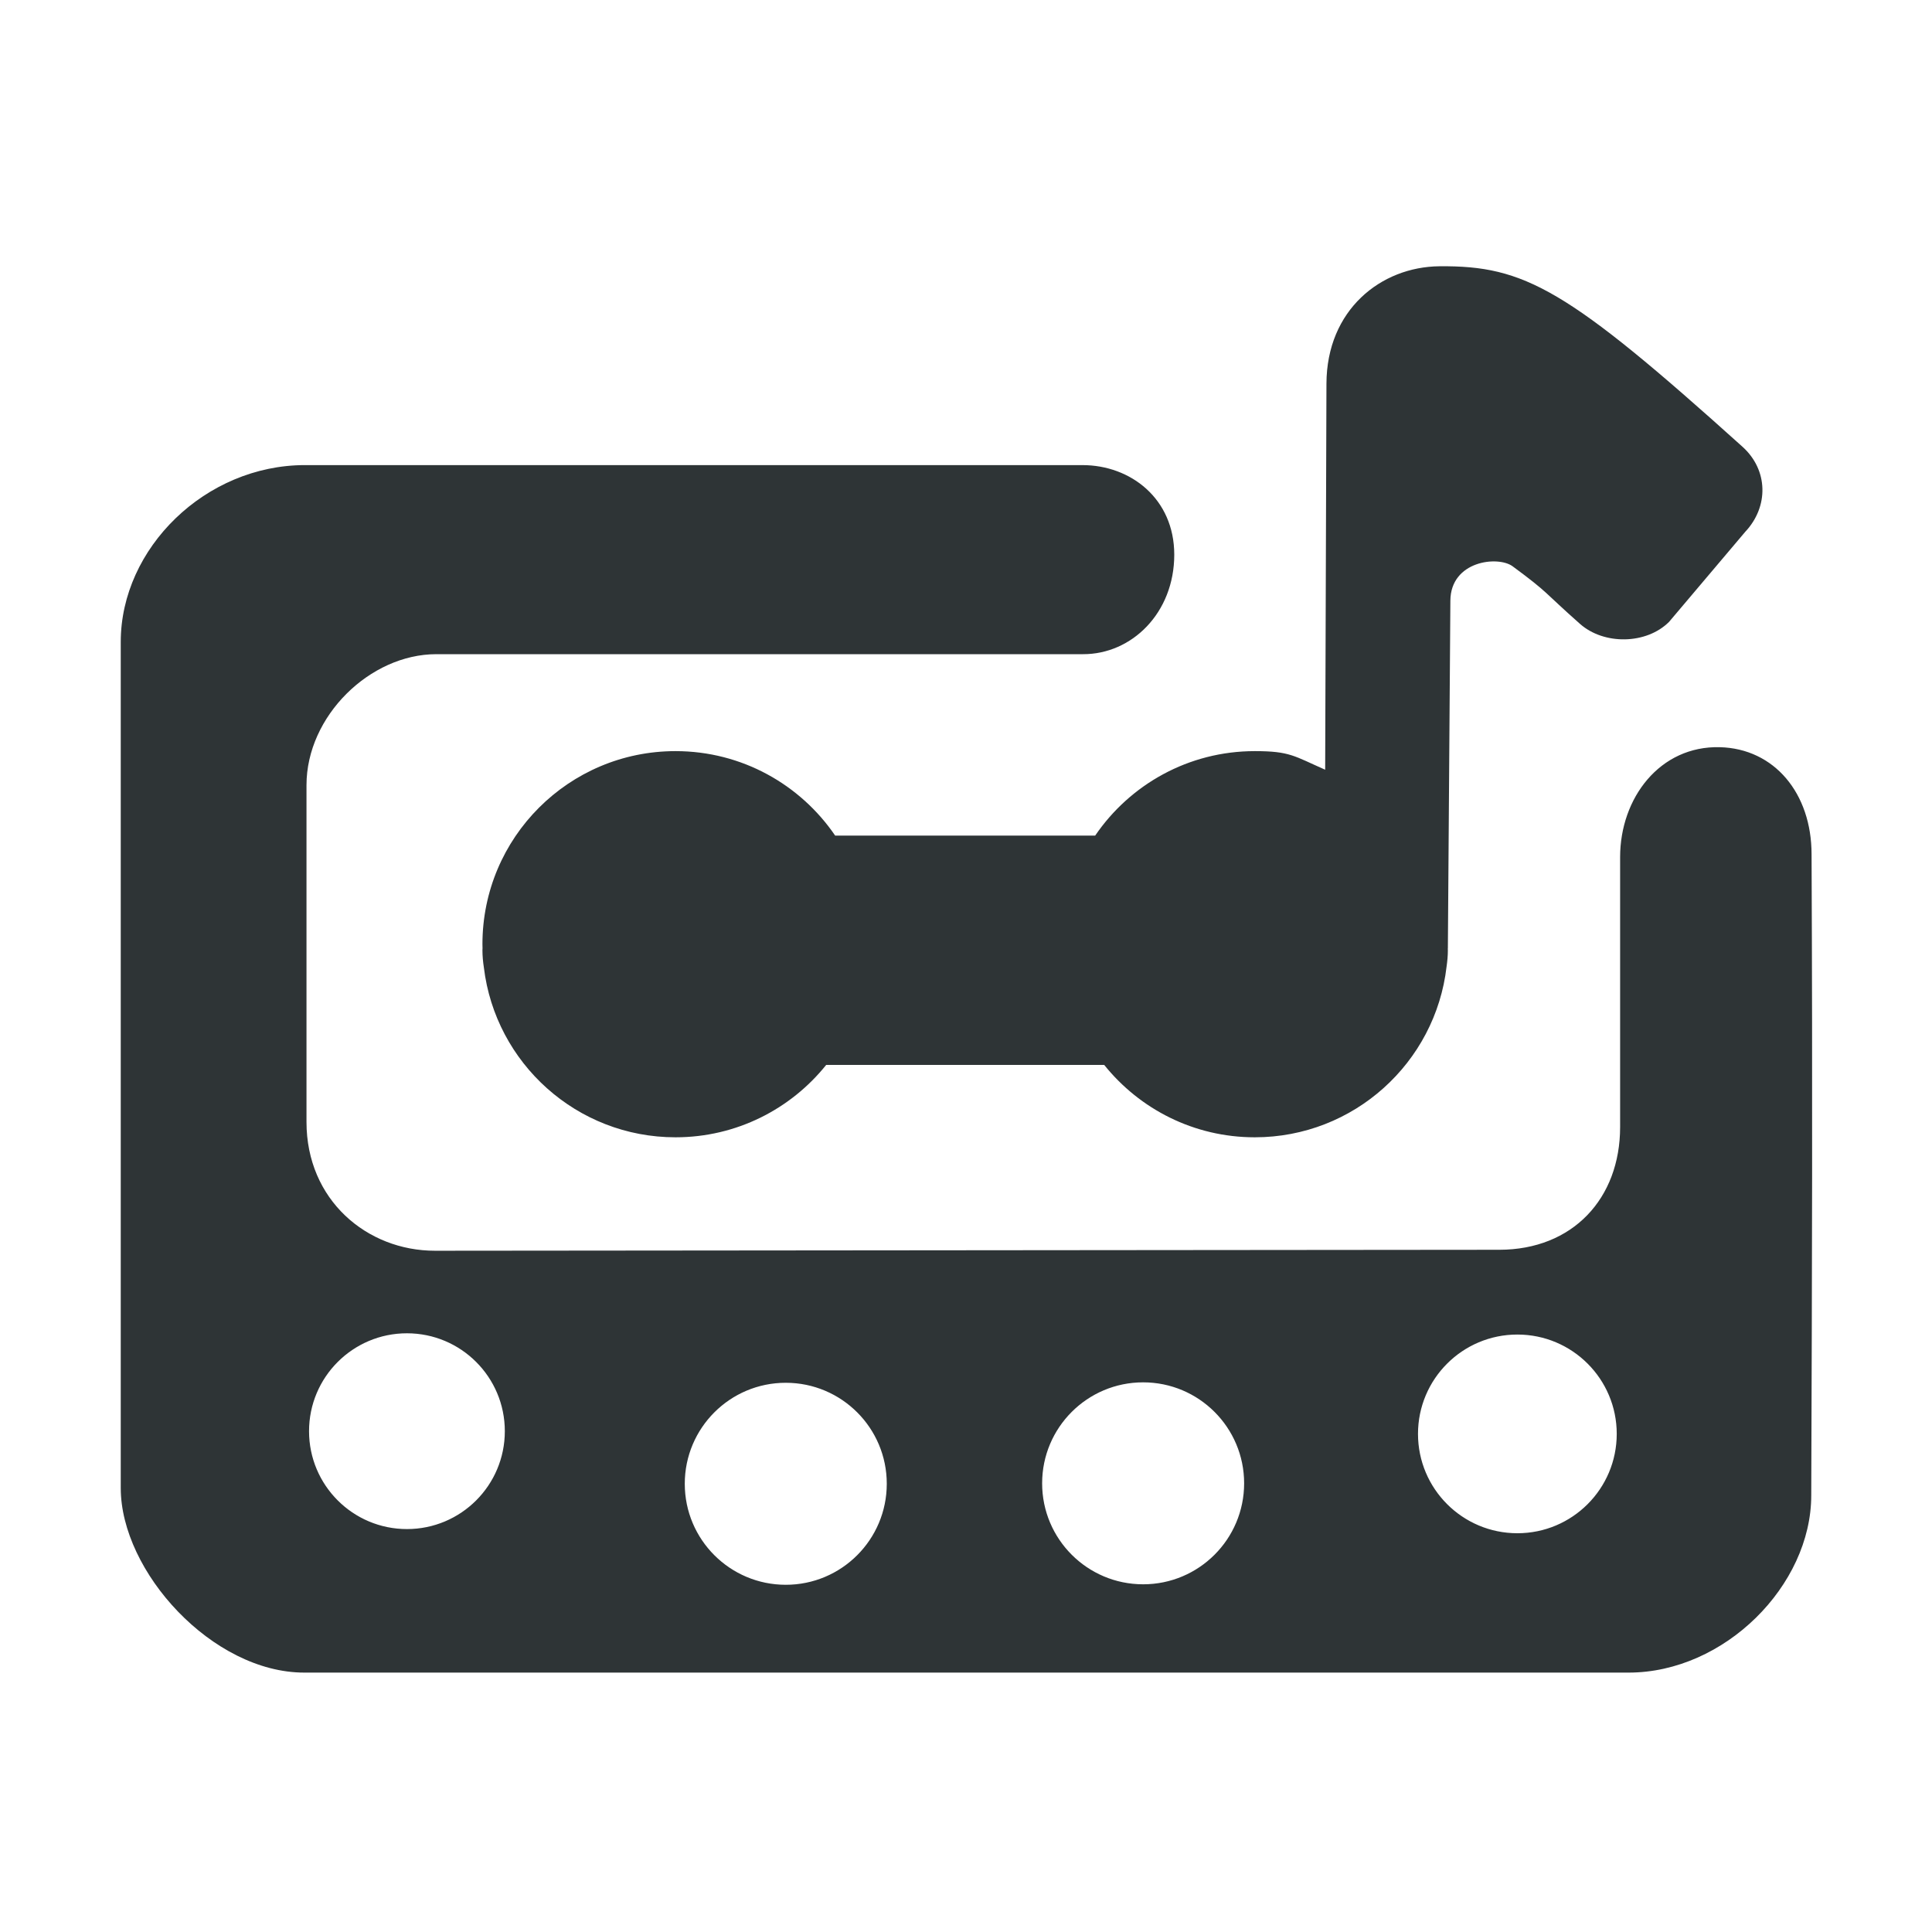
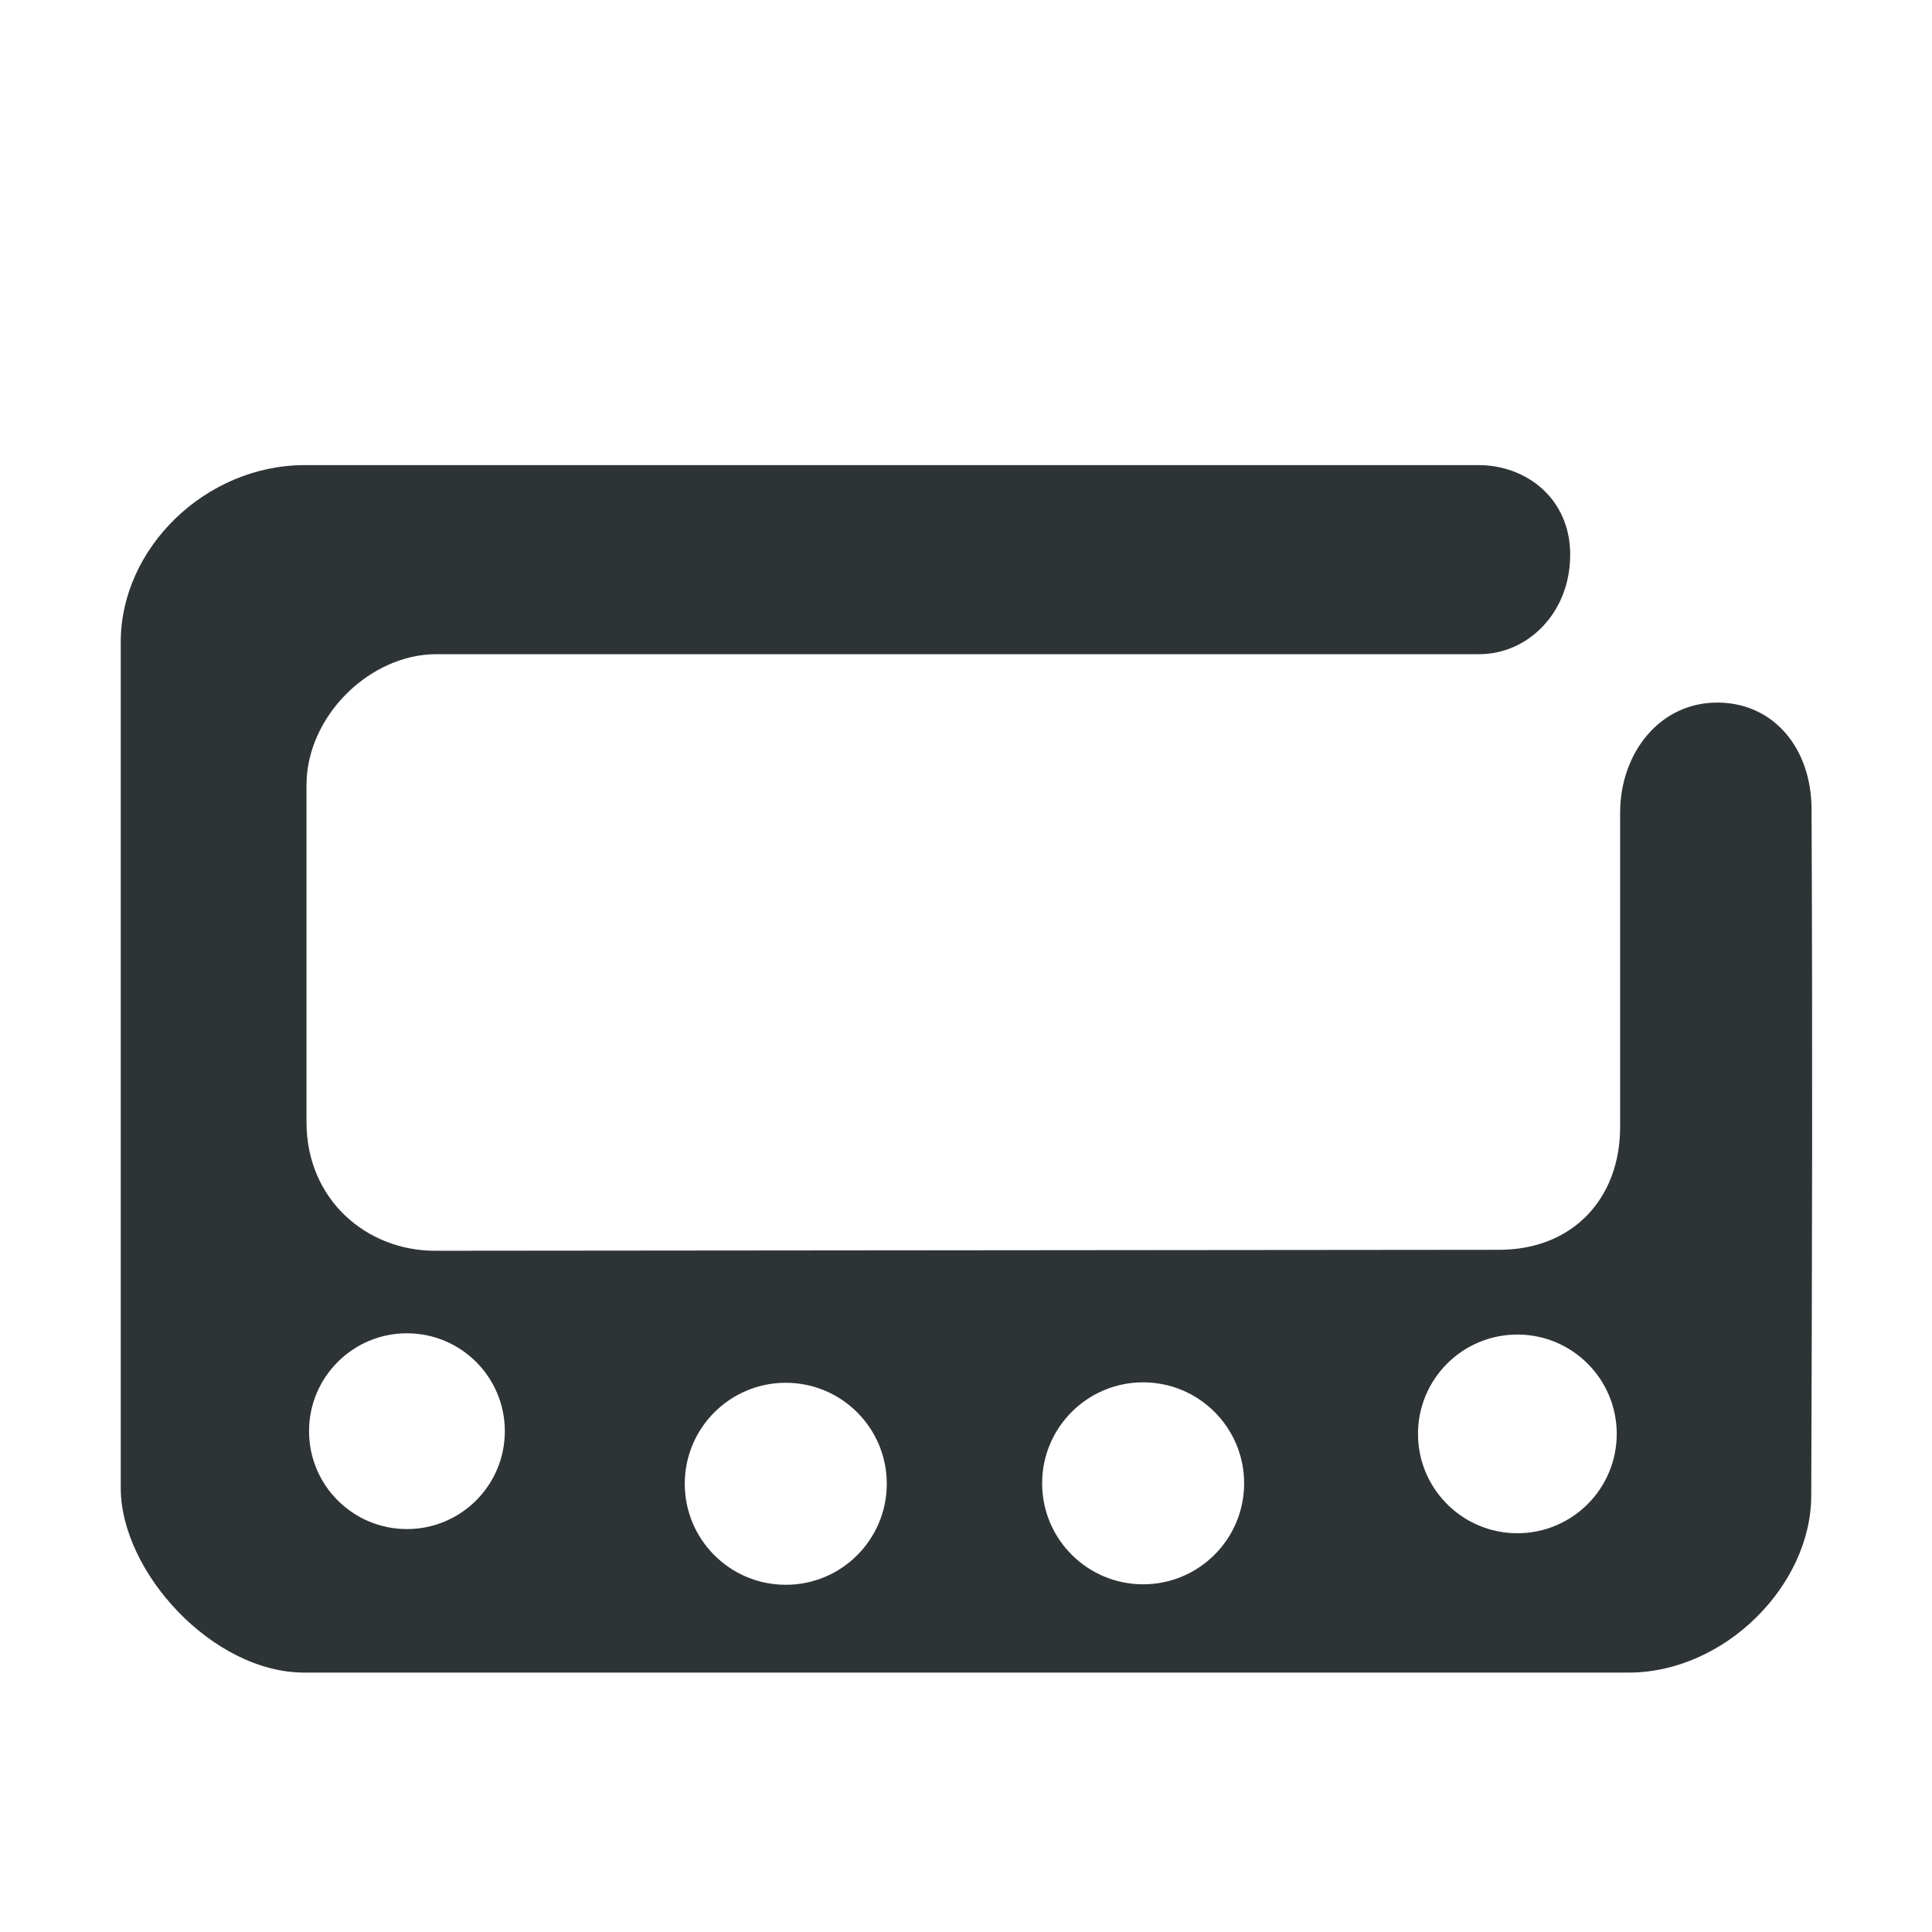
<svg xmlns="http://www.w3.org/2000/svg" width="128" height="128" viewBox="0 0 128 128" fill="none" version="1.1" id="svg35">
-   <path id="path1" style="fill:#2e3436;fill-opacity:1" d="m 87.881,25.415 -0.085,25.581 c -2.058,-0.905 -2.333,-1.232 -4.663,-1.232 -4.396,0 -8.272,2.219 -10.575,5.597 h -17.226 c -2.303,-3.378 -6.18,-5.597 -10.577,-5.597 -7.065,0 -12.792,5.727 -12.792,12.792 0,0.088 0.004,0.176 0.006,0.264 -8e-4,0.046 -0.006,0.09 -0.006,0.136 0,0.39 0.038,0.77 0.095,1.145 0.763,6.337 6.155,11.248 12.697,11.248 4.039,0 7.639,-1.874 9.983,-4.797 h 18.417 c 2.344,2.922 5.939,4.797 9.977,4.797 6.563,0 11.971,-4.942 12.707,-11.307 0.051,-0.356 0.086,-0.716 0.086,-1.085 0,-0.031 -0.004,-0.06 -0.005,-0.091 2.5e-4,-0.01 0.002,-0.021 0.002,-0.031 l 0.003,-0.002 0.166,-23.038 c 0.019,-2.643 3.153,-2.992 4.126,-2.275 2.437,1.797 2.004,1.64 4.463,3.815 1.593,1.409 4.4,1.364 5.9,-0.135 l 5.049,-5.969 c 1.56,-1.66 1.529,-4.089 -0.184,-5.632 -11.622,-10.467 -14.416,-12.007 -20.072,-11.958 -3.886,0.034 -7.476,2.893 -7.492,7.774 z M 20.205,30.814 C 13.62,30.814 8,36.313 8,42.527 v 56.06 c 0,5.542 6.077,12.227 12.159,12.227 h 87.742 c 6.347,0 12.099,-5.768 12.099,-11.742 0.056,-15.969 0.09,-26.5 0.021,-42.47 0,-4.044 -2.464,-7.009 -6.083,-7.099 -3.963,-0.099 -6.601,3.361 -6.601,7.283 v 17.882 c 0,4.746 -3.15,8.128 -8,8.133 l -70.512,0.064 c -4.524,0.004 -8.519,-3.373 -8.519,-8.531 V 63 52.018 c 0,-4.572 4.203,-8.677 8.6,-8.677 h 42.845 c 3.227,0.012 6.047,-2.729 6.047,-6.596 -0.002,-3.706 -2.894,-5.93 -6.078,-5.93 z m 6.757,57.52 c 3.582,3.12e-4 6.485,2.905 6.484,6.487 -3.1e-4,3.581 -2.903,6.484 -6.484,6.484 -3.582,8.9e-4 -6.486,-2.902 -6.487,-6.484 -0.001,-3.583 2.904,-6.488 6.487,-6.487 z m 73.569,0.083 c 3.635,3.15e-4 6.582,2.947 6.582,6.582 -3.2e-4,3.635 -2.947,6.582 -6.582,6.582 -3.636,8.9e-4 -6.585,-2.946 -6.585,-6.582 3.18e-4,-3.636 2.949,-6.583 6.585,-6.582 z m -24.797,3.167 c 3.696,-0.001 6.693,2.994 6.693,6.69 -3.18e-4,3.696 -2.997,6.692 -6.693,6.69 -3.695,-3.2e-4 -6.69,-2.996 -6.69,-6.69 3.22e-4,-3.695 2.996,-6.69 6.69,-6.69 z m -23.673,0.029 c 3.696,3.2e-4 6.692,2.997 6.69,6.693 -3.23e-4,3.695 -2.996,6.69 -6.69,6.69 -3.696,8.9e-4 -6.693,-2.994 -6.693,-6.69 -0.001,-3.697 2.996,-6.695 6.693,-6.693 z" />
+   <path id="path1" style="fill:#2e3436;fill-opacity:1" d="m 95.373,17.64 c -3.886,0.034 5.656,-0.049 0,0 z M 20.205,30.814 C 13.62,30.814 8,36.313 8,42.527 v 56.06 c 0,5.542 6.077,12.227 12.159,12.227 h 87.742 c 6.347,0 12.099,-5.768 12.099,-11.742 0.056,-15.969 0.09,-29.455 0.021,-45.424 0,-4.044 -2.464,-7.009 -6.083,-7.099 -3.963,-0.099 -6.601,3.361 -6.601,7.283 l 0,20.837 c 0,4.746 -3.15,8.128 -8,8.133 l -70.512,0.064 c -4.524,0.004 -8.519,-3.373 -8.519,-8.531 V 63 52.018 c 0,-4.572 4.203,-8.677 8.6,-8.677 l 69.077,0 c 3.227,0.012 6.047,-2.729 6.047,-6.596 -0.002,-3.706 -2.894,-5.93 -6.078,-5.93 z m 6.757,57.52 c 3.582,3.12e-4 6.485,2.905 6.484,6.487 -3.1e-4,3.581 -2.903,6.484 -6.484,6.484 -3.582,8.9e-4 -6.486,-2.902 -6.487,-6.484 -0.001,-3.583 2.904,-6.488 6.487,-6.487 z m 73.569,0.083 c 3.635,3.15e-4 6.582,2.947 6.582,6.582 -3.2e-4,3.635 -2.947,6.582 -6.582,6.582 -3.636,8.9e-4 -6.585,-2.946 -6.585,-6.582 3.18e-4,-3.636 2.949,-6.583 6.585,-6.582 z m -24.797,3.167 c 3.696,-0.001 6.693,2.994 6.693,6.69 -3.18e-4,3.696 -2.997,6.692 -6.693,6.69 -3.695,-3.2e-4 -6.69,-2.996 -6.69,-6.69 3.22e-4,-3.695 2.996,-6.69 6.69,-6.69 z m -23.673,0.029 c 3.696,3.2e-4 6.692,2.997 6.69,6.693 -3.23e-4,3.695 -2.996,6.69 -6.69,6.69 -3.696,8.9e-4 -6.693,-2.994 -6.693,-6.69 -0.001,-3.697 2.996,-6.695 6.693,-6.693 z" />
  <defs id="defs35">
    <filter id="filter0_i_12_4" x="16" y="39" width="96" height="24" filterUnits="userSpaceOnUse" color-interpolation-filters="sRGB">
      <feFlood flood-opacity="0" result="BackgroundImageFix" id="feFlood17" />
      <feBlend mode="normal" in="SourceGraphic" in2="BackgroundImageFix" result="shape" id="feBlend17" />
      <feColorMatrix in="SourceAlpha" type="matrix" values="0 0 0 0 0 0 0 0 0 0 0 0 0 0 0 0 0 0 127 0" result="hardAlpha" id="feColorMatrix17" />
      <feOffset dy="1" id="feOffset17" />
      <feComposite in2="hardAlpha" operator="arithmetic" k2="-1" k3="1" id="feComposite17" />
      <feColorMatrix type="matrix" values="0 0 0 0 0 0 0 0 0 0 0 0 0 0 0 0 0 0 0.25 0" id="feColorMatrix18" />
      <feBlend mode="normal" in2="shape" result="effect1_innerShadow_12_4" id="feBlend18" />
    </filter>
    <filter id="filter1_i_12_4" x="99" y="89.815" width="5" height="5" filterUnits="userSpaceOnUse" color-interpolation-filters="sRGB">
      <feFlood flood-opacity="0" result="BackgroundImageFix" id="feFlood18" />
      <feBlend mode="normal" in="SourceGraphic" in2="BackgroundImageFix" result="shape" id="feBlend19" />
      <feColorMatrix in="SourceAlpha" type="matrix" values="0 0 0 0 0 0 0 0 0 0 0 0 0 0 0 0 0 0 127 0" result="hardAlpha" id="feColorMatrix19" />
      <feOffset dy="1" id="feOffset19" />
      <feComposite in2="hardAlpha" operator="arithmetic" k2="-1" k3="1" id="feComposite19" />
      <feColorMatrix type="matrix" values="0 0 0 0 0 0 0 0 0 0 0 0 0 0 0 0 0 0 0.25 0" id="feColorMatrix20" />
      <feBlend mode="normal" in2="shape" result="effect1_innerShadow_12_4" id="feBlend20" />
    </filter>
    <filter id="filter2_i_12_4" x="51" y="94.815" width="5" height="5" filterUnits="userSpaceOnUse" color-interpolation-filters="sRGB">
      <feFlood flood-opacity="0" result="BackgroundImageFix" id="feFlood20" />
      <feBlend mode="normal" in="SourceGraphic" in2="BackgroundImageFix" result="shape" id="feBlend21" />
      <feColorMatrix in="SourceAlpha" type="matrix" values="0 0 0 0 0 0 0 0 0 0 0 0 0 0 0 0 0 0 127 0" result="hardAlpha" id="feColorMatrix21" />
      <feOffset dy="1" id="feOffset21" />
      <feComposite in2="hardAlpha" operator="arithmetic" k2="-1" k3="1" id="feComposite21" />
      <feColorMatrix type="matrix" values="0 0 0 0 0 0 0 0 0 0 0 0 0 0 0 0 0 0 0.25 0" id="feColorMatrix22" />
      <feBlend mode="normal" in2="shape" result="effect1_innerShadow_12_4" id="feBlend22" />
    </filter>
    <filter id="filter3_i_12_4" x="72" y="94.815" width="5" height="5" filterUnits="userSpaceOnUse" color-interpolation-filters="sRGB">
      <feFlood flood-opacity="0" result="BackgroundImageFix" id="feFlood22" />
      <feBlend mode="normal" in="SourceGraphic" in2="BackgroundImageFix" result="shape" id="feBlend23" />
      <feColorMatrix in="SourceAlpha" type="matrix" values="0 0 0 0 0 0 0 0 0 0 0 0 0 0 0 0 0 0 127 0" result="hardAlpha" id="feColorMatrix23" />
      <feOffset dy="1" id="feOffset23" />
      <feComposite in2="hardAlpha" operator="arithmetic" k2="-1" k3="1" id="feComposite23" />
      <feColorMatrix type="matrix" values="0 0 0 0 0 0 0 0 0 0 0 0 0 0 0 0 0 0 0.25 0" id="feColorMatrix24" />
      <feBlend mode="normal" in2="shape" result="effect1_innerShadow_12_4" id="feBlend24" />
    </filter>
    <filter id="filter4_i_12_4" x="24" y="89.815" width="5" height="5" filterUnits="userSpaceOnUse" color-interpolation-filters="sRGB">
      <feFlood flood-opacity="0" result="BackgroundImageFix" id="feFlood24" />
      <feBlend mode="normal" in="SourceGraphic" in2="BackgroundImageFix" result="shape" id="feBlend25" />
      <feColorMatrix in="SourceAlpha" type="matrix" values="0 0 0 0 0 0 0 0 0 0 0 0 0 0 0 0 0 0 127 0" result="hardAlpha" id="feColorMatrix25" />
      <feOffset dy="1" id="feOffset25" />
      <feComposite in2="hardAlpha" operator="arithmetic" k2="-1" k3="1" id="feComposite25" />
      <feColorMatrix type="matrix" values="0 0 0 0 0 0 0 0 0 0 0 0 0 0 0 0 0 0 0.25 0" id="feColorMatrix26" />
      <feBlend mode="normal" in2="shape" result="effect1_innerShadow_12_4" id="feBlend26" />
    </filter>
    <linearGradient id="paint0_linear_12_4" x1="8" y1="110.815" x2="120" y2="110.815" gradientUnits="userSpaceOnUse">
      <stop stop-color="#545454" id="stop26" offset="0" style="stop-color:#474747;stop-opacity:1;" />
      <stop offset="0.018" stop-color="#9F9F9F" id="stop27" />
      <stop offset="0.072" stop-color="#545454" id="stop28" style="stop-color:#474747;stop-opacity:1;" />
      <stop offset="0.929" stop-color="#545454" id="stop29" style="stop-color:#474747;stop-opacity:1;" />
      <stop offset="0.982" stop-color="#9F9F9F" id="stop30" />
      <stop offset="1" stop-color="#545454" id="stop31" style="stop-color:#474747;stop-opacity:1;" />
    </linearGradient>
    <linearGradient id="paint1_linear_12_4" x1="96.001" y1="22.815" x2="96.001" y2="70.815" gradientUnits="userSpaceOnUse">
      <stop stop-color="#FF5D3D" id="stop32" />
      <stop offset="1" stop-color="#FC3D17" id="stop33" />
    </linearGradient>
    <linearGradient id="paint2_linear_12_4" x1="40" y1="30.815" x2="40.097" y2="70.814" gradientUnits="userSpaceOnUse">
      <stop stop-color="#FF5D3D" id="stop34" />
      <stop offset="1" stop-color="#FC3D17" id="stop35" />
    </linearGradient>
  </defs>
</svg>
